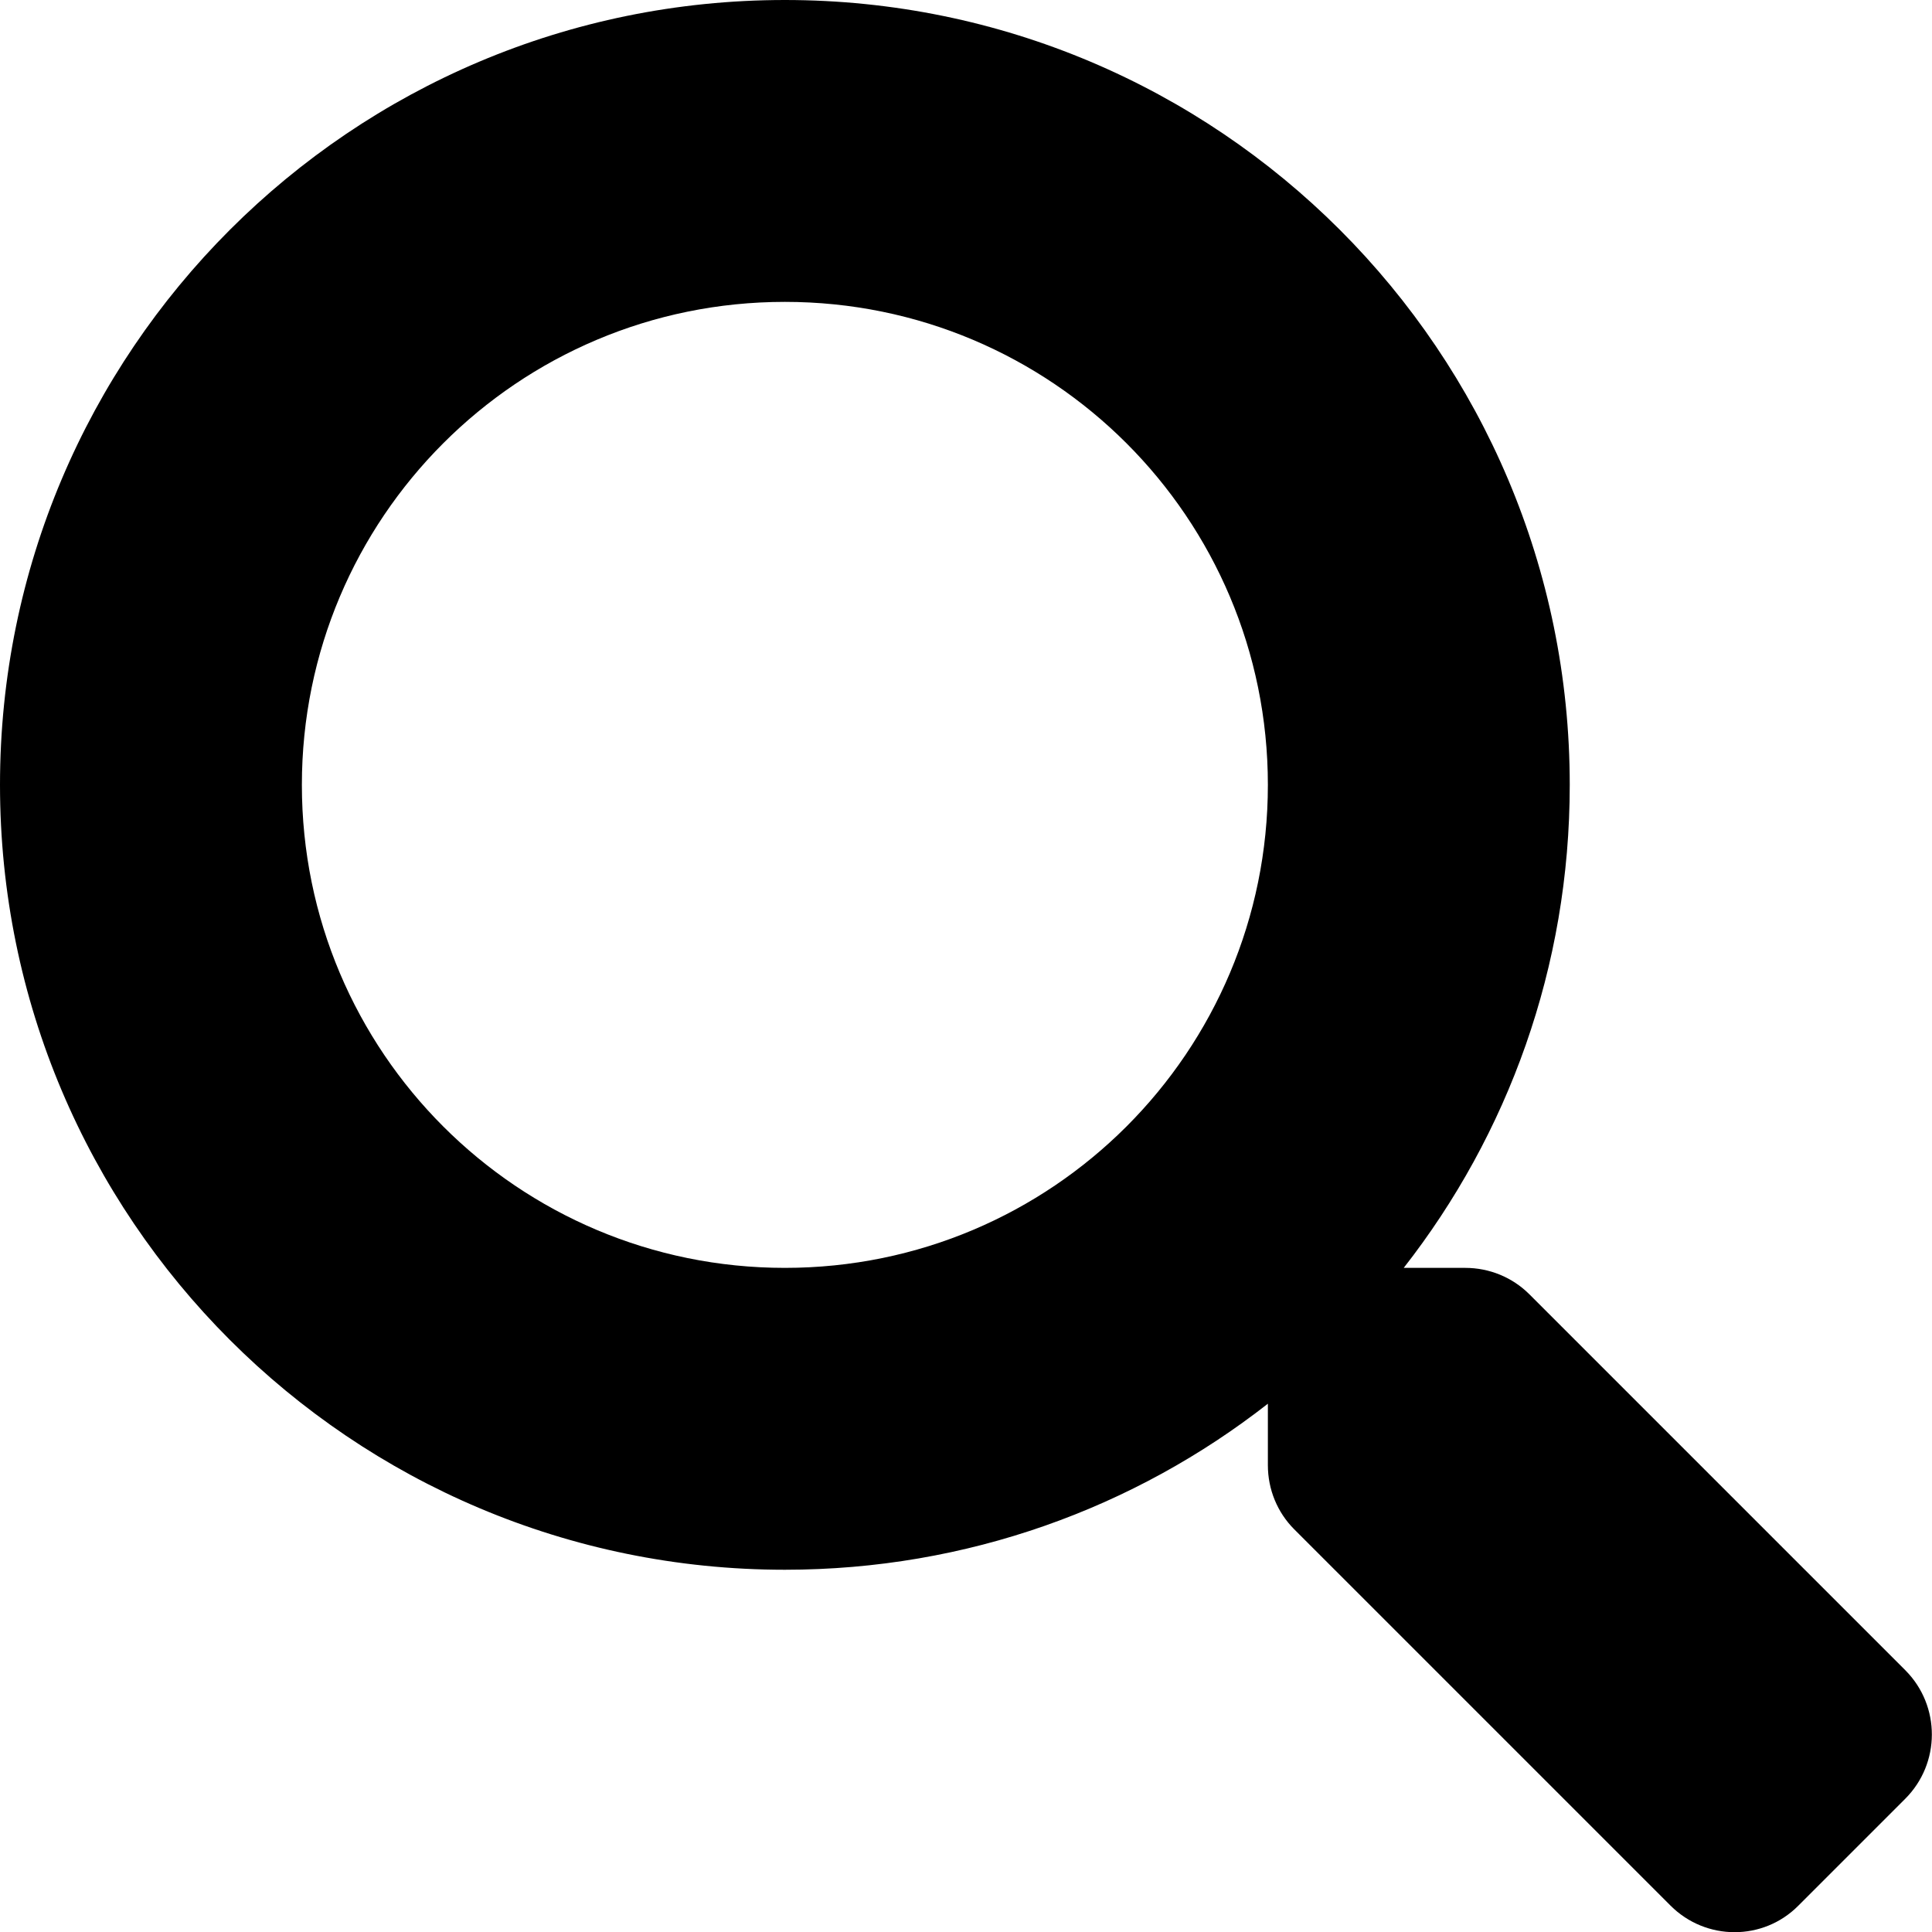
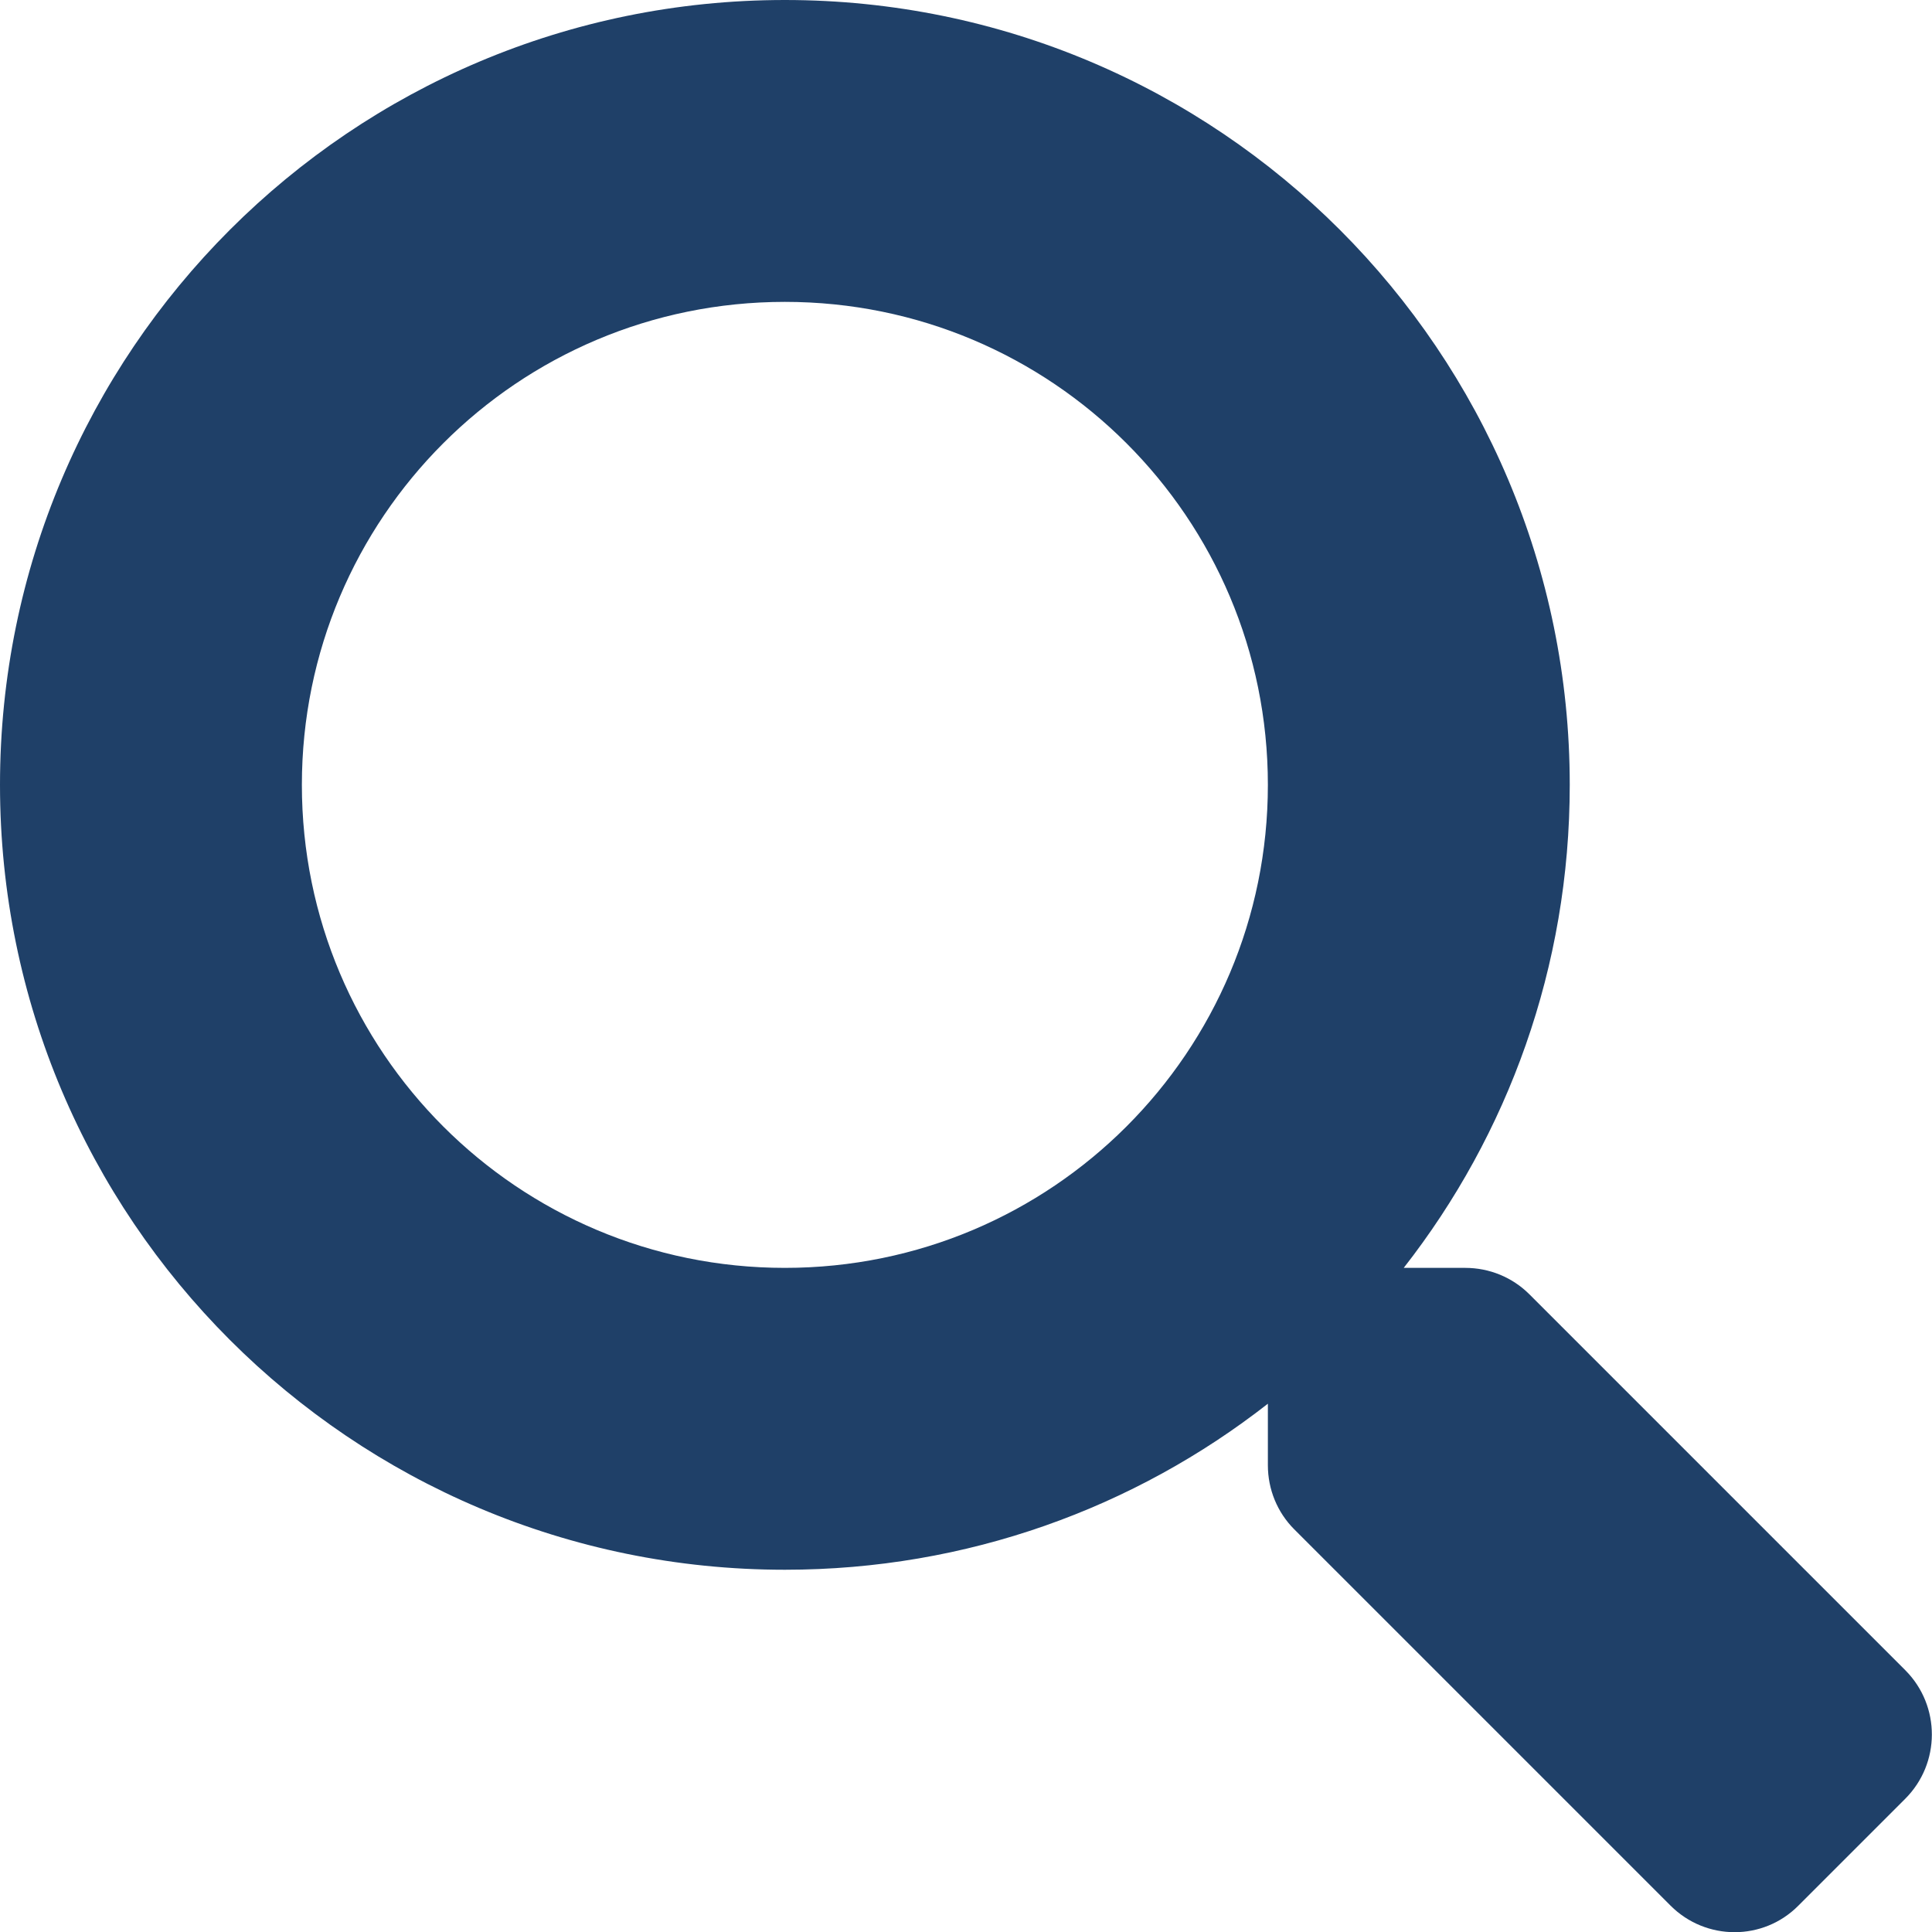
<svg xmlns="http://www.w3.org/2000/svg" aria-hidden="true" focusable="false" data-prefix="fas" data-icon="search" class="svg-inline--fa fa-search fa-w-16" role="img" viewBox="0 0 512 512">
-   <path fill="currentColor" d="M505 442.7L405.3 343c-4.5-4.5-10.6-7-17-7H372c27.6-35.3 44-79.7 44-128C416 93.1 322.9 0 208 0S0 93.1 0 208s93.1 208 208 208c48.3 0 92.7-16.4 128-44v16.3c0 6.4 2.5 12.5 7 17l99.7 99.7c9.4 9.4 24.6 9.4 33.9 0l28.3-28.3c9.4-9.4 9.4-24.6.1-34zM208 336c-70.7 0-128-57.2-128-128 0-70.7 57.2-128 128-128 70.7 0 128 57.2 128 128 0 70.7-57.2 128-128 128z" />
+   <path fill="#1f4068" d="M505 442.7L405.3 343c-4.5-4.5-10.6-7-17-7H372c27.6-35.3 44-79.7 44-128C416 93.1 322.9 0 208 0S0 93.1 0 208s93.1 208 208 208c48.3 0 92.7-16.4 128-44v16.3c0 6.4 2.5 12.5 7 17l99.7 99.7c9.4 9.4 24.6 9.4 33.9 0l28.3-28.3c9.4-9.4 9.4-24.6.1-34zM208 336c-70.7 0-128-57.2-128-128 0-70.7 57.2-128 128-128 70.7 0 128 57.2 128 128 0 70.7-57.2 128-128 128z" />
</svg>
